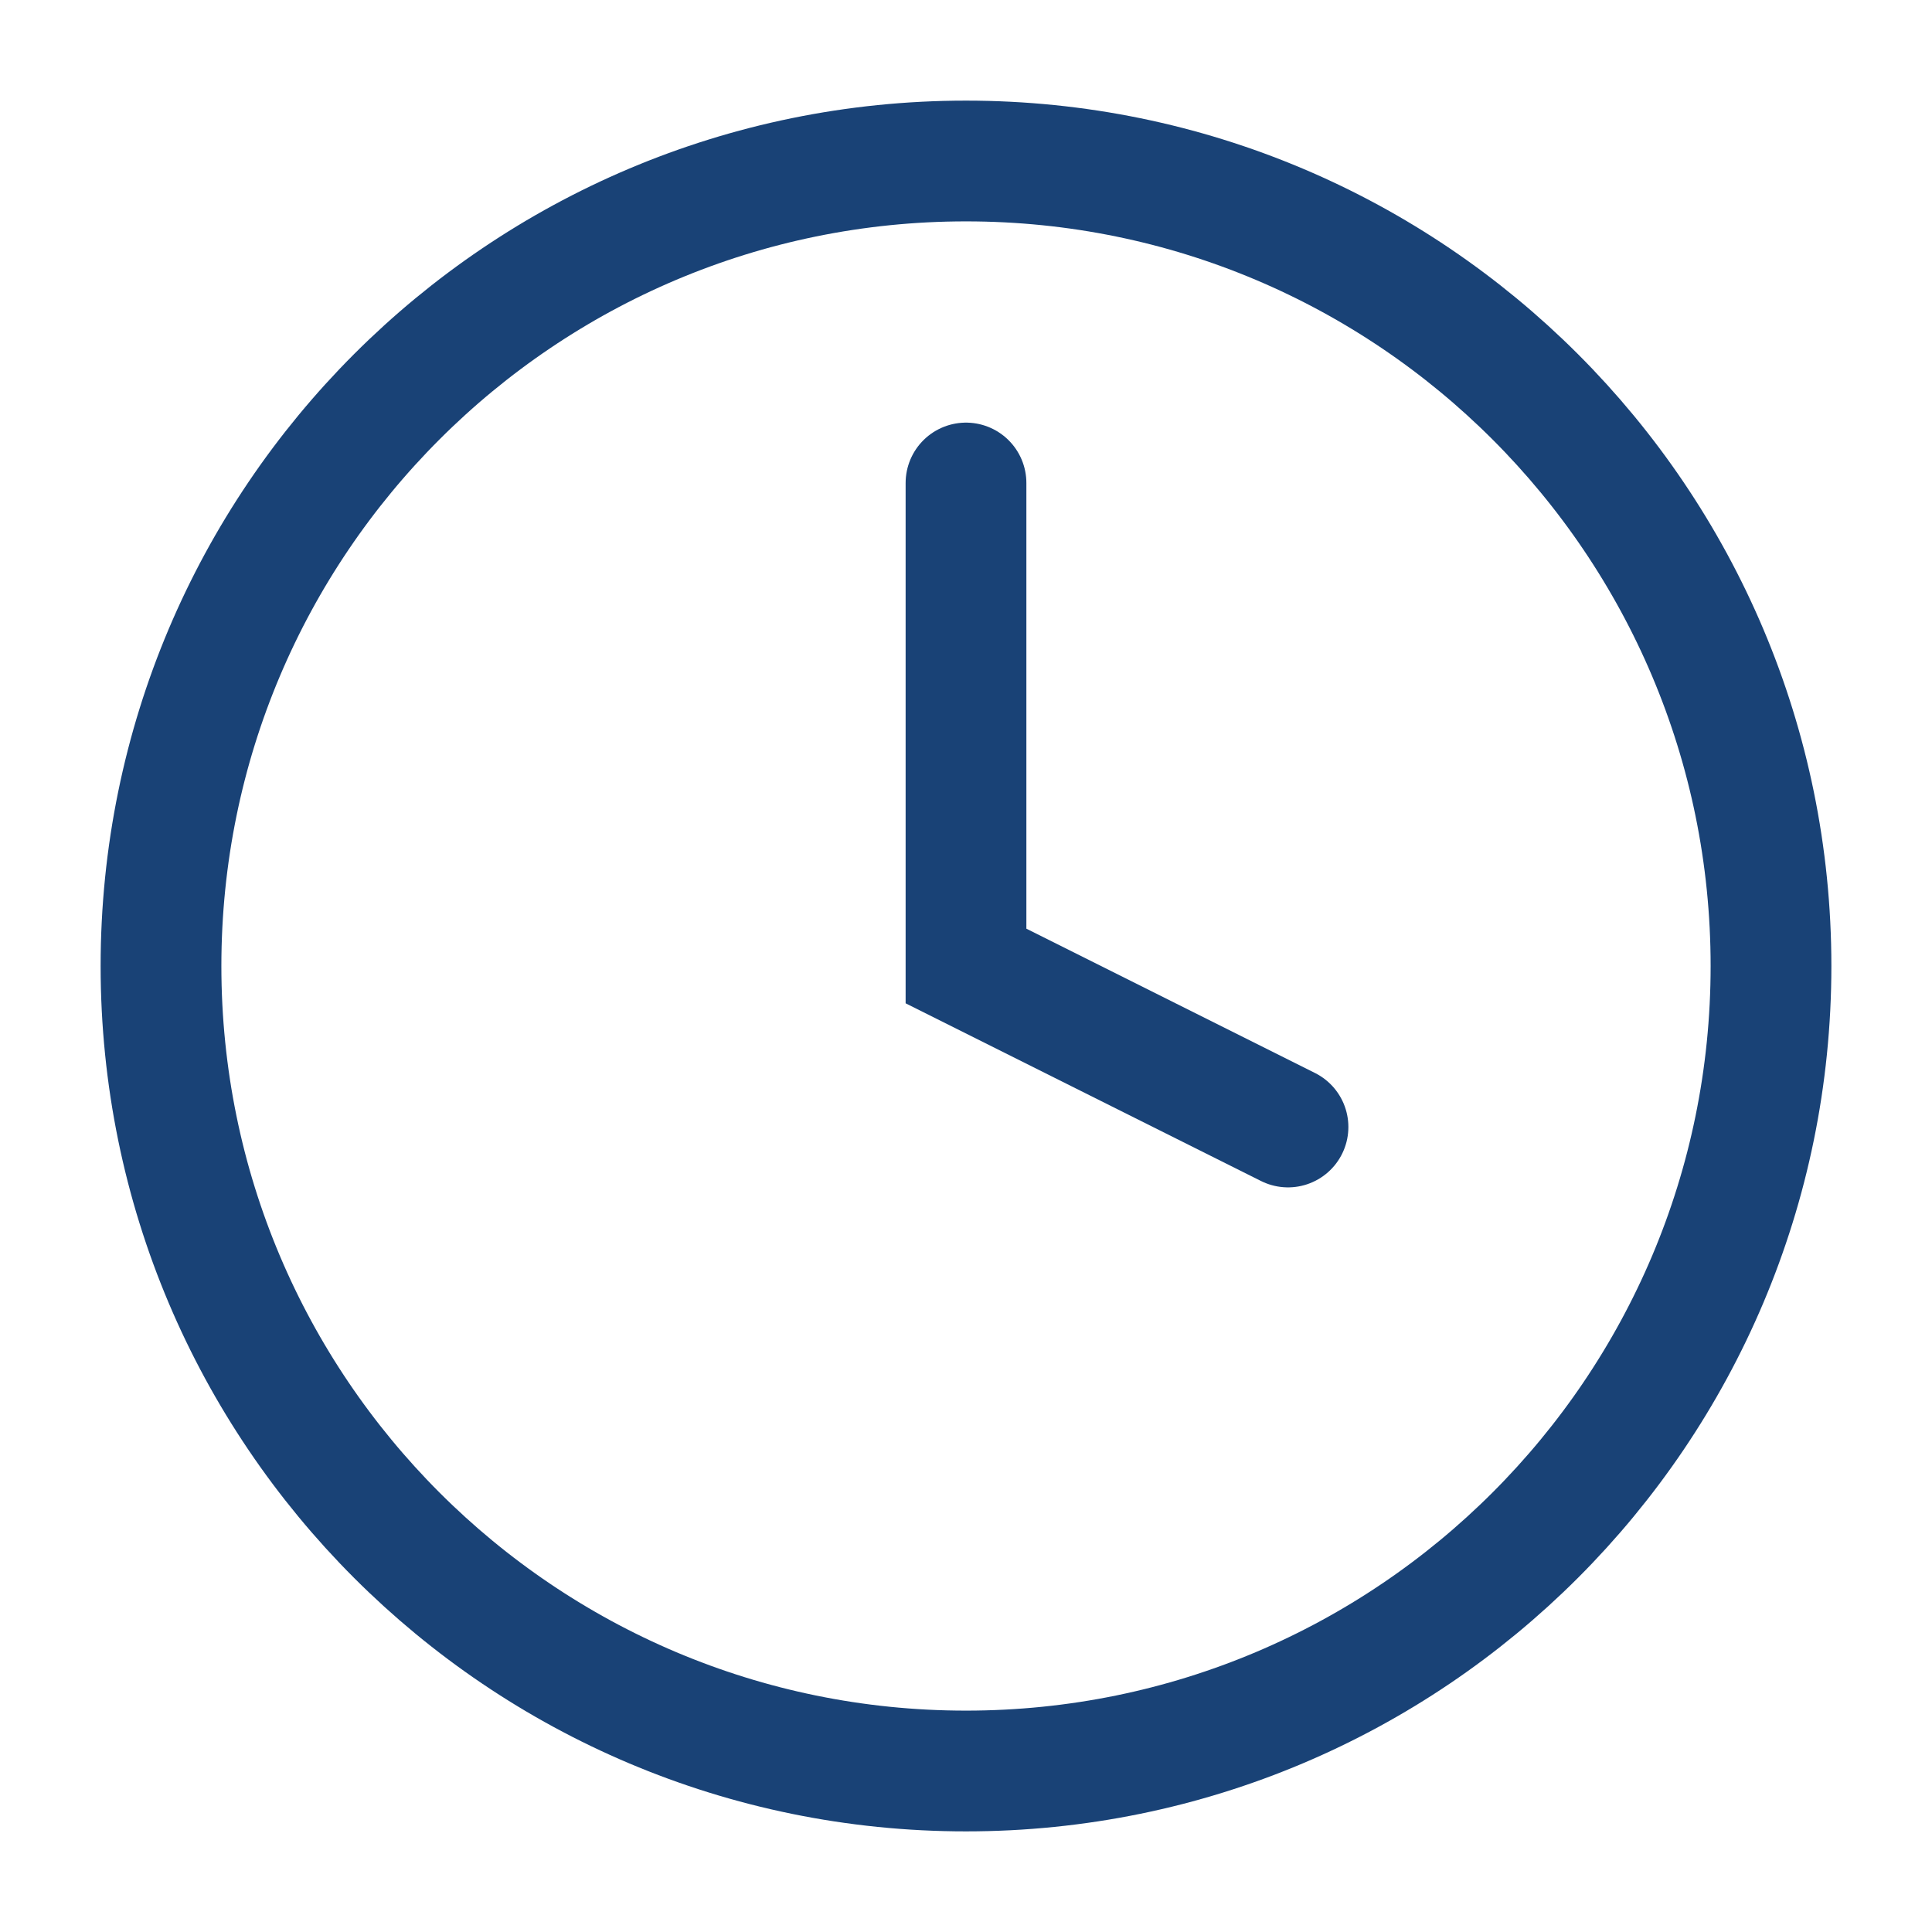
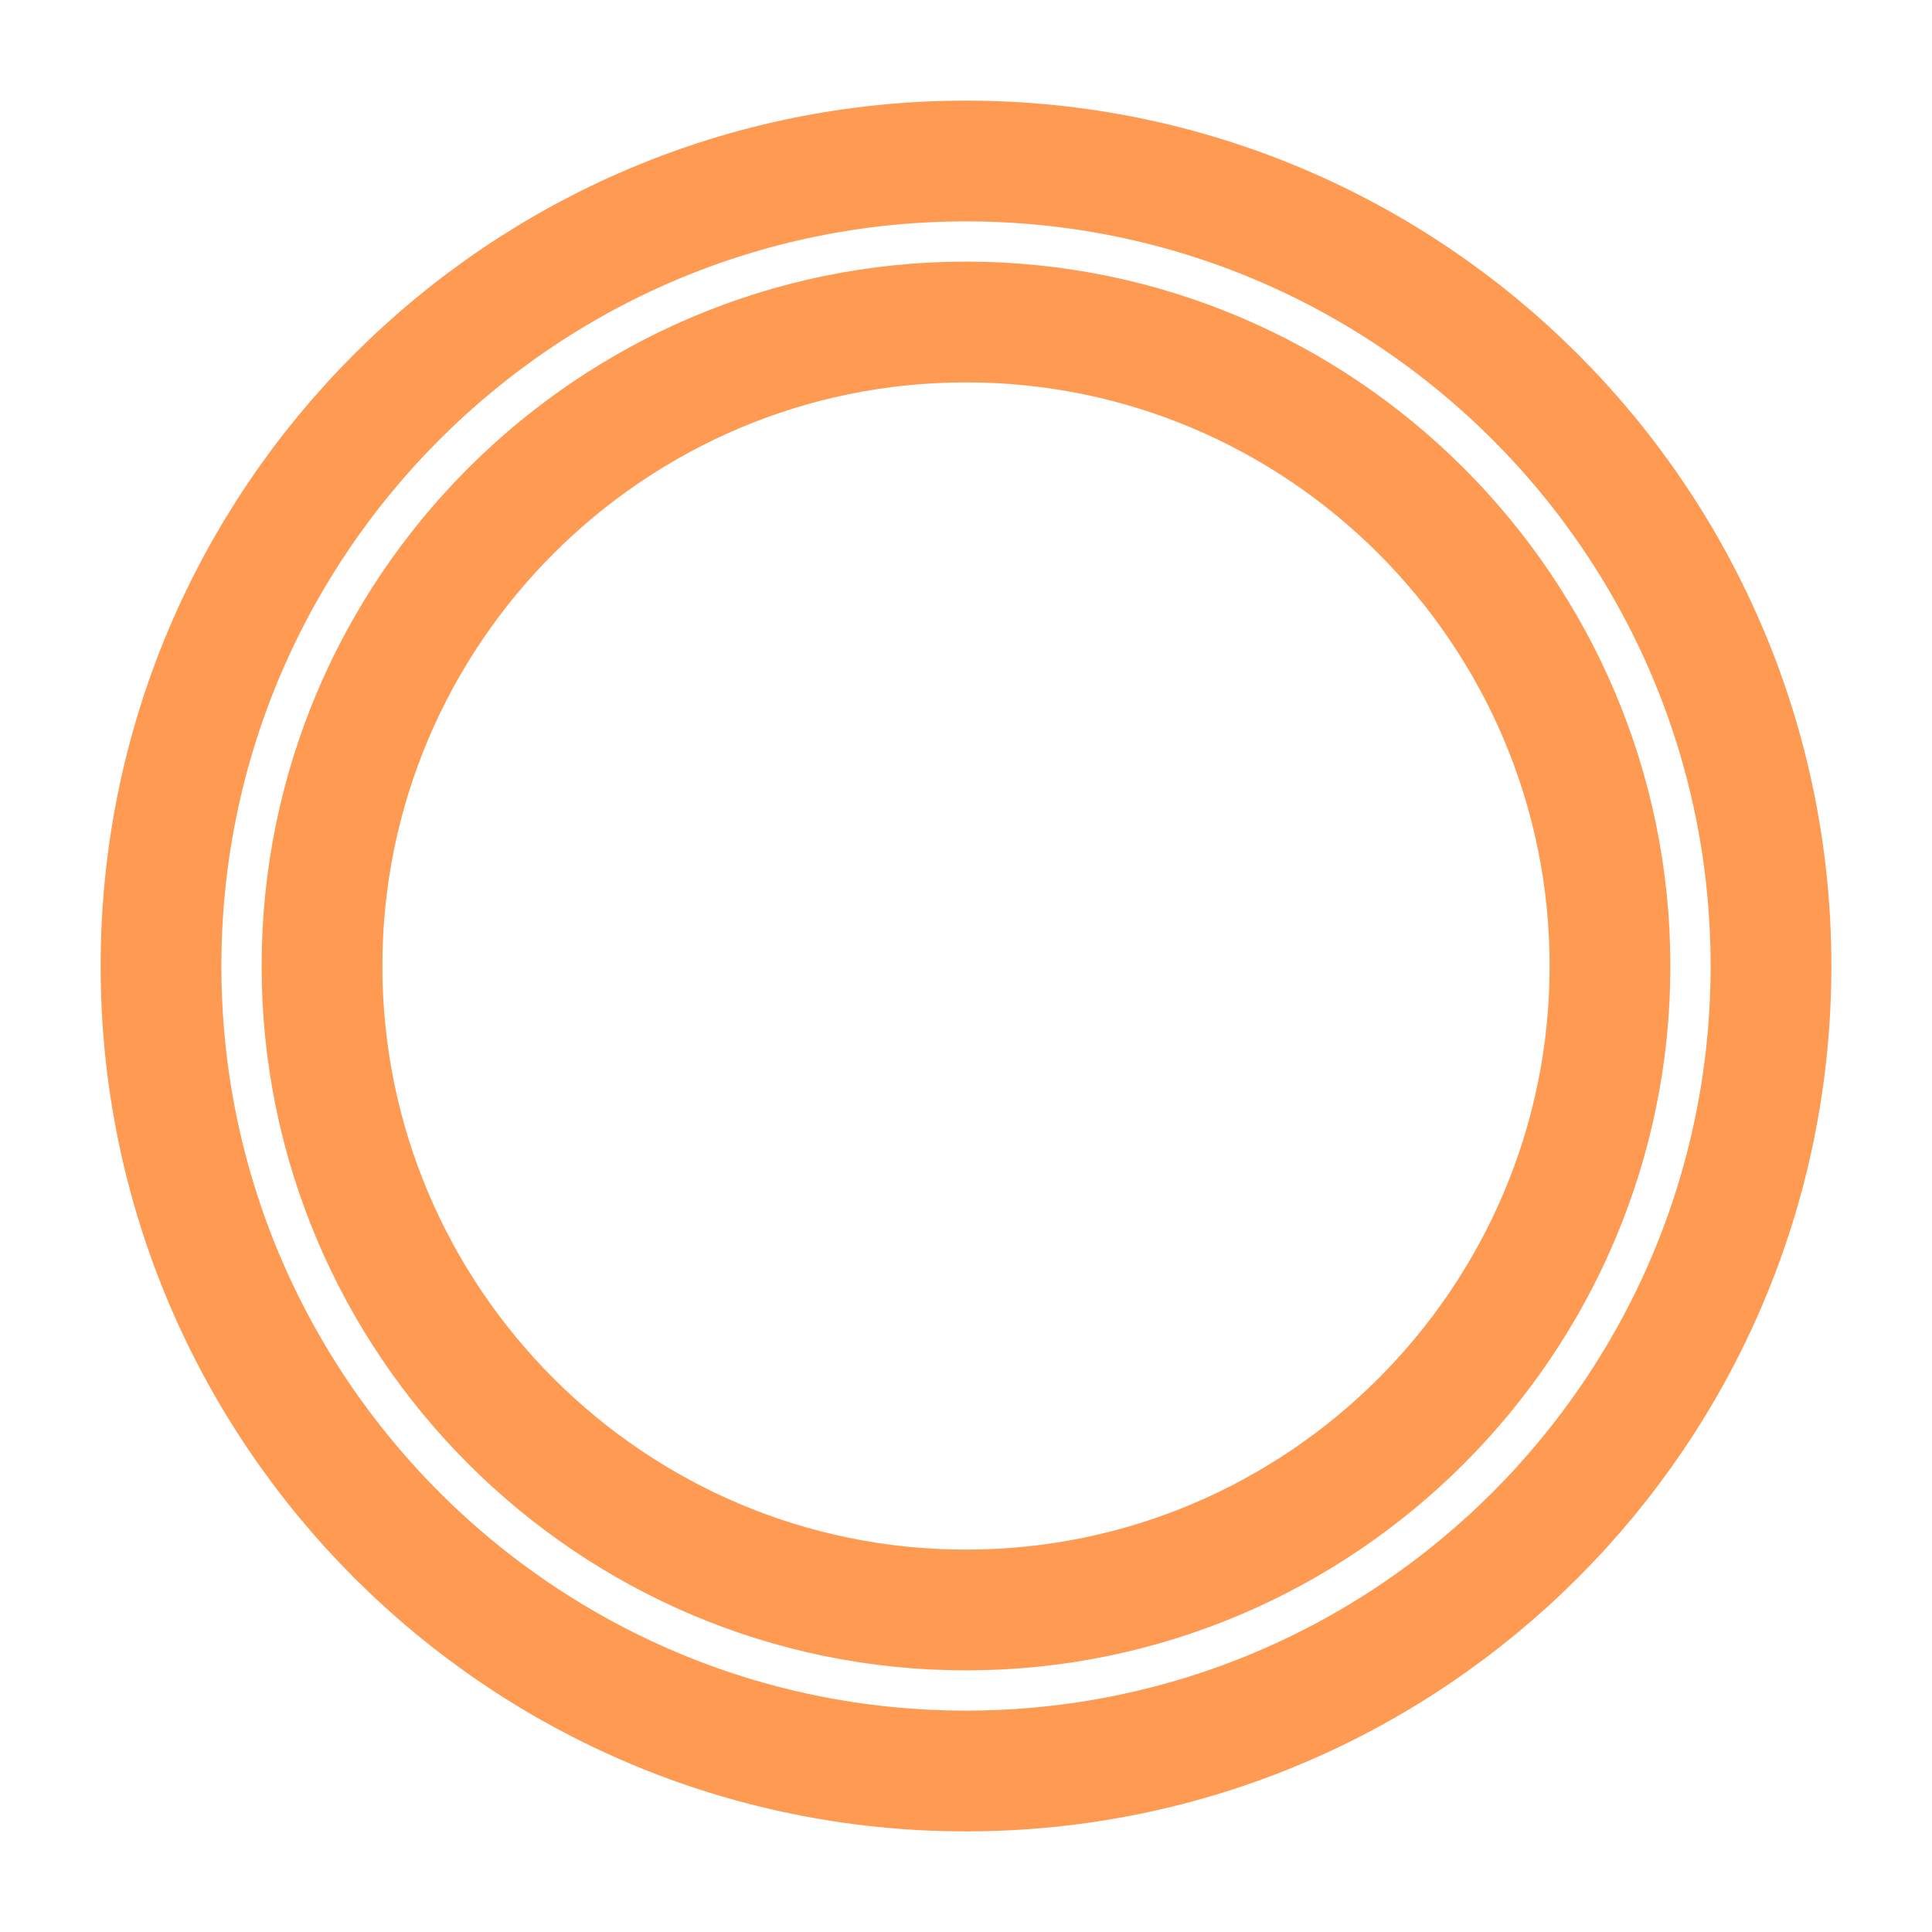
<svg xmlns="http://www.w3.org/2000/svg" viewBox="0 0 24 24">
-   <circle cx="12" cy="12" r="10" stroke="#194276" stroke-width="1.5" fill="none" />
-   <path d="M12 6v6l4 2" stroke="#194276" stroke-width="1.5" fill="none" stroke-linecap="round" />
+   <path d="M12 2C6.48 2 2 6.48 2 12s4.48 10 10 10 10-4.48 10-10S17.52 2 12 2zm0 18c-4.41 0-8-3.59-8-8s3.59-8 8-8 8 3.59 8 8-3.59 8-8 8z" stroke="#fe9a51" stroke-width="1.5" fill="none" />
</svg>
